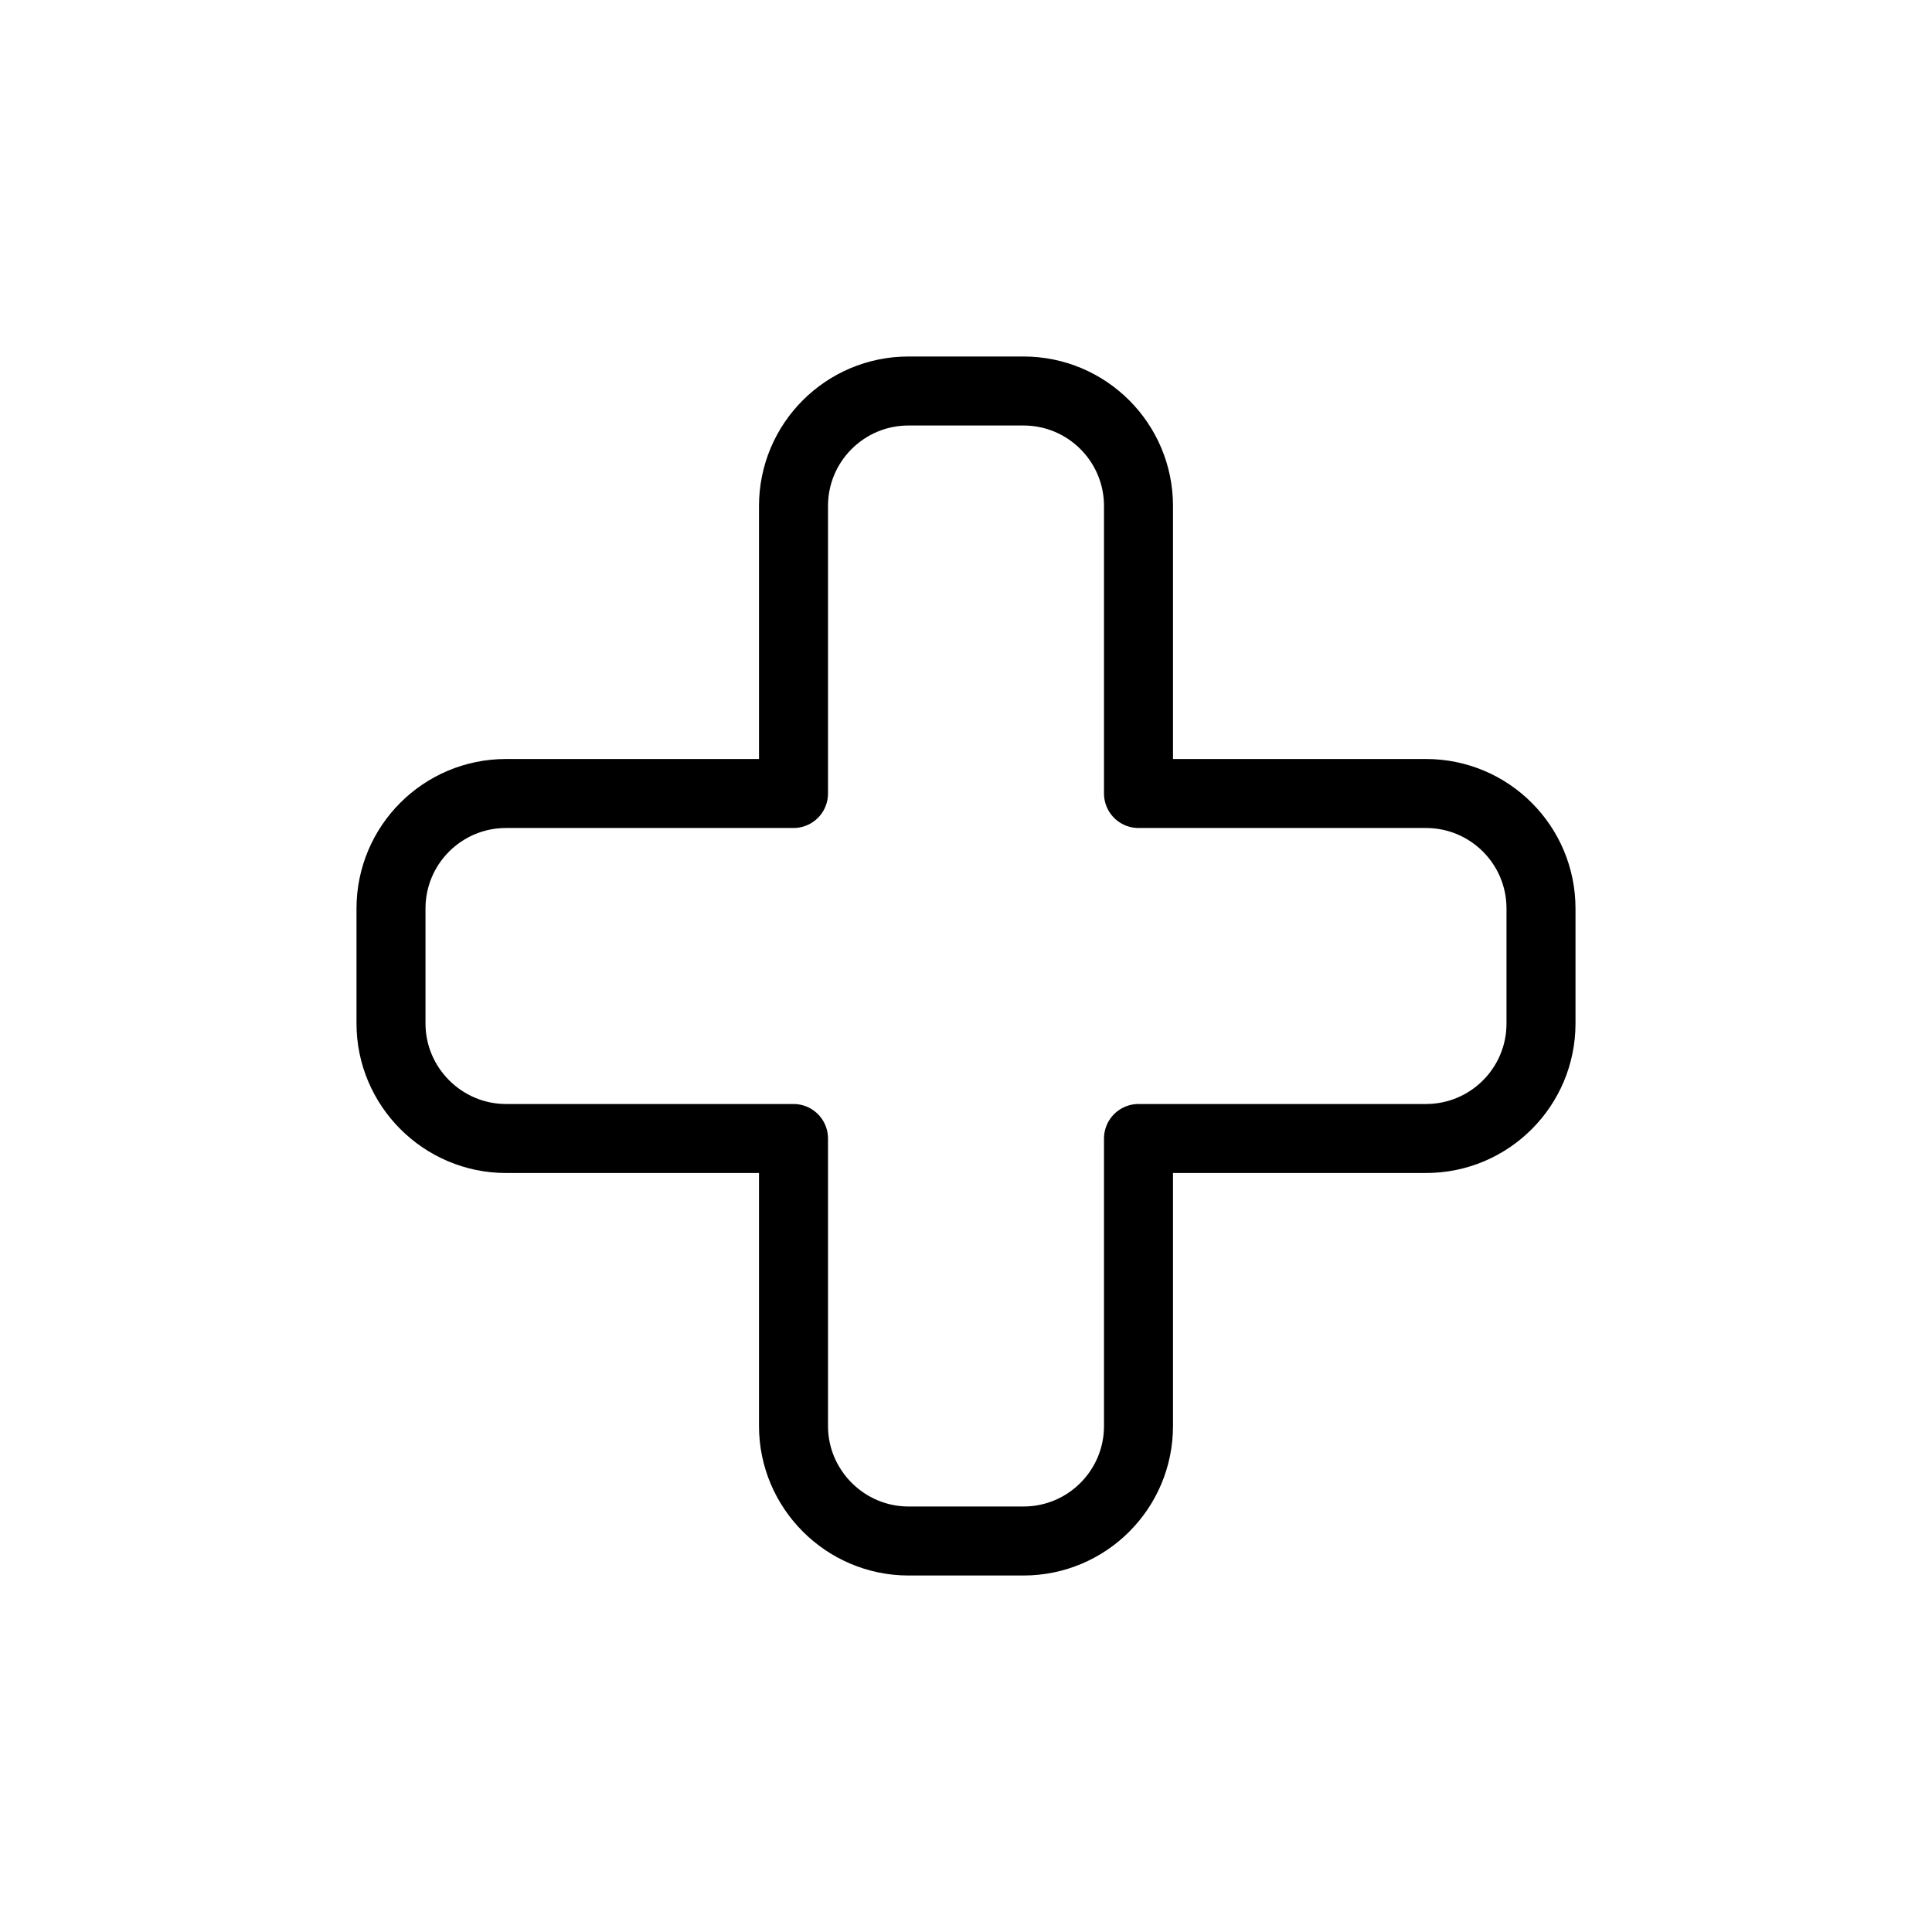
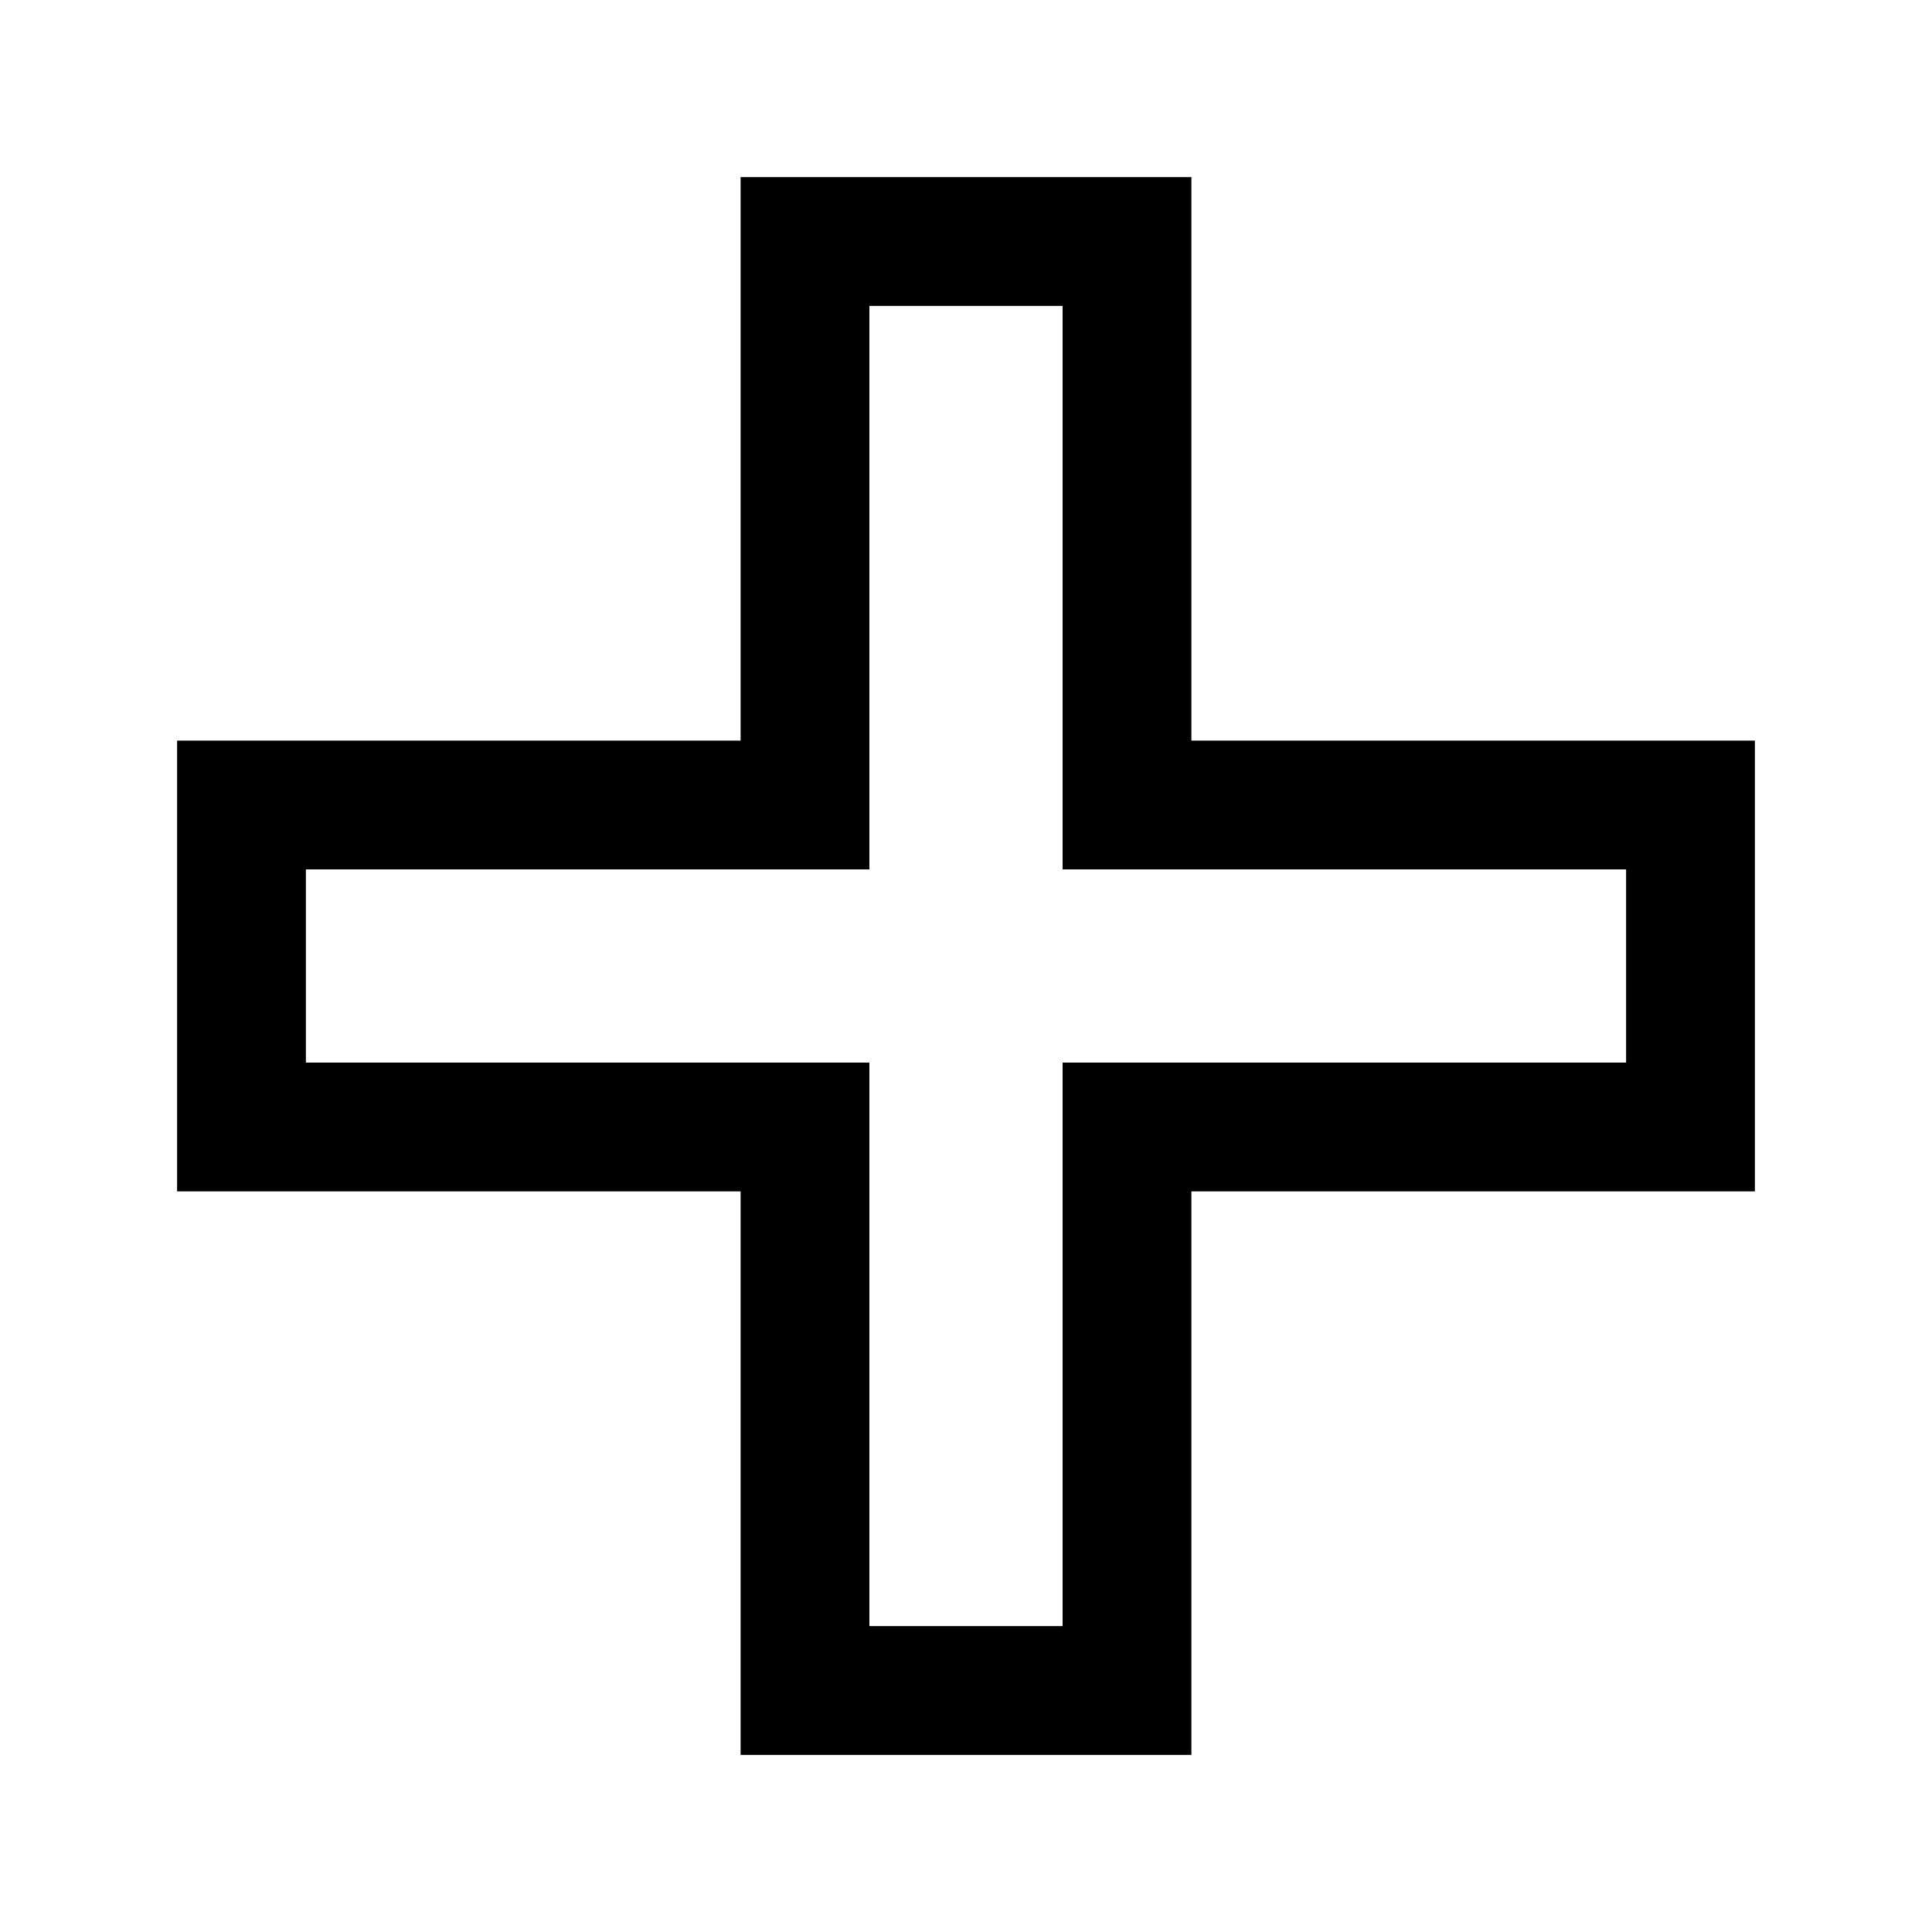
- <svg xmlns="http://www.w3.org/2000/svg" width="800px" height="800px" viewBox="-4.8 -4.8 33.60 33.60" fill="none" stroke="#000000" stroke-width="1.2" stroke-linecap="round" stroke-linejoin="round">
-   <g id="SVGRepo_bgCarrier" stroke-width="0" />
-   <g id="SVGRepo_tracerCarrier" stroke-linecap="round" stroke-linejoin="round" />
-   <g id="SVGRepo_iconCarrier">
-     <path d="M11 2a2 2 0 00-2 2v5H4a2 2 0 00-2 2v2c0 1.1.9 2 2 2h5v5c0 1.1.9 2 2 2h2a2 2 0 002-2v-5h5a2 2 0 002-2v-2a2 2 0 00-2-2h-5V4a2 2 0 00-2-2h-2z" />
-   </g>
+ <svg xmlns="http://www.w3.org/2000/svg" viewBox="0 0 24 24" fill="none" stroke="#000000" stroke-width="1.6" stroke-linejoin="miter">
+   <path d="M10,3 L14,3 L14,10 L21,10 L21,14 L14,14 L14,21 L10,21 L10,14 L3,14 L3,10 L10,10 Z" />
</svg>
